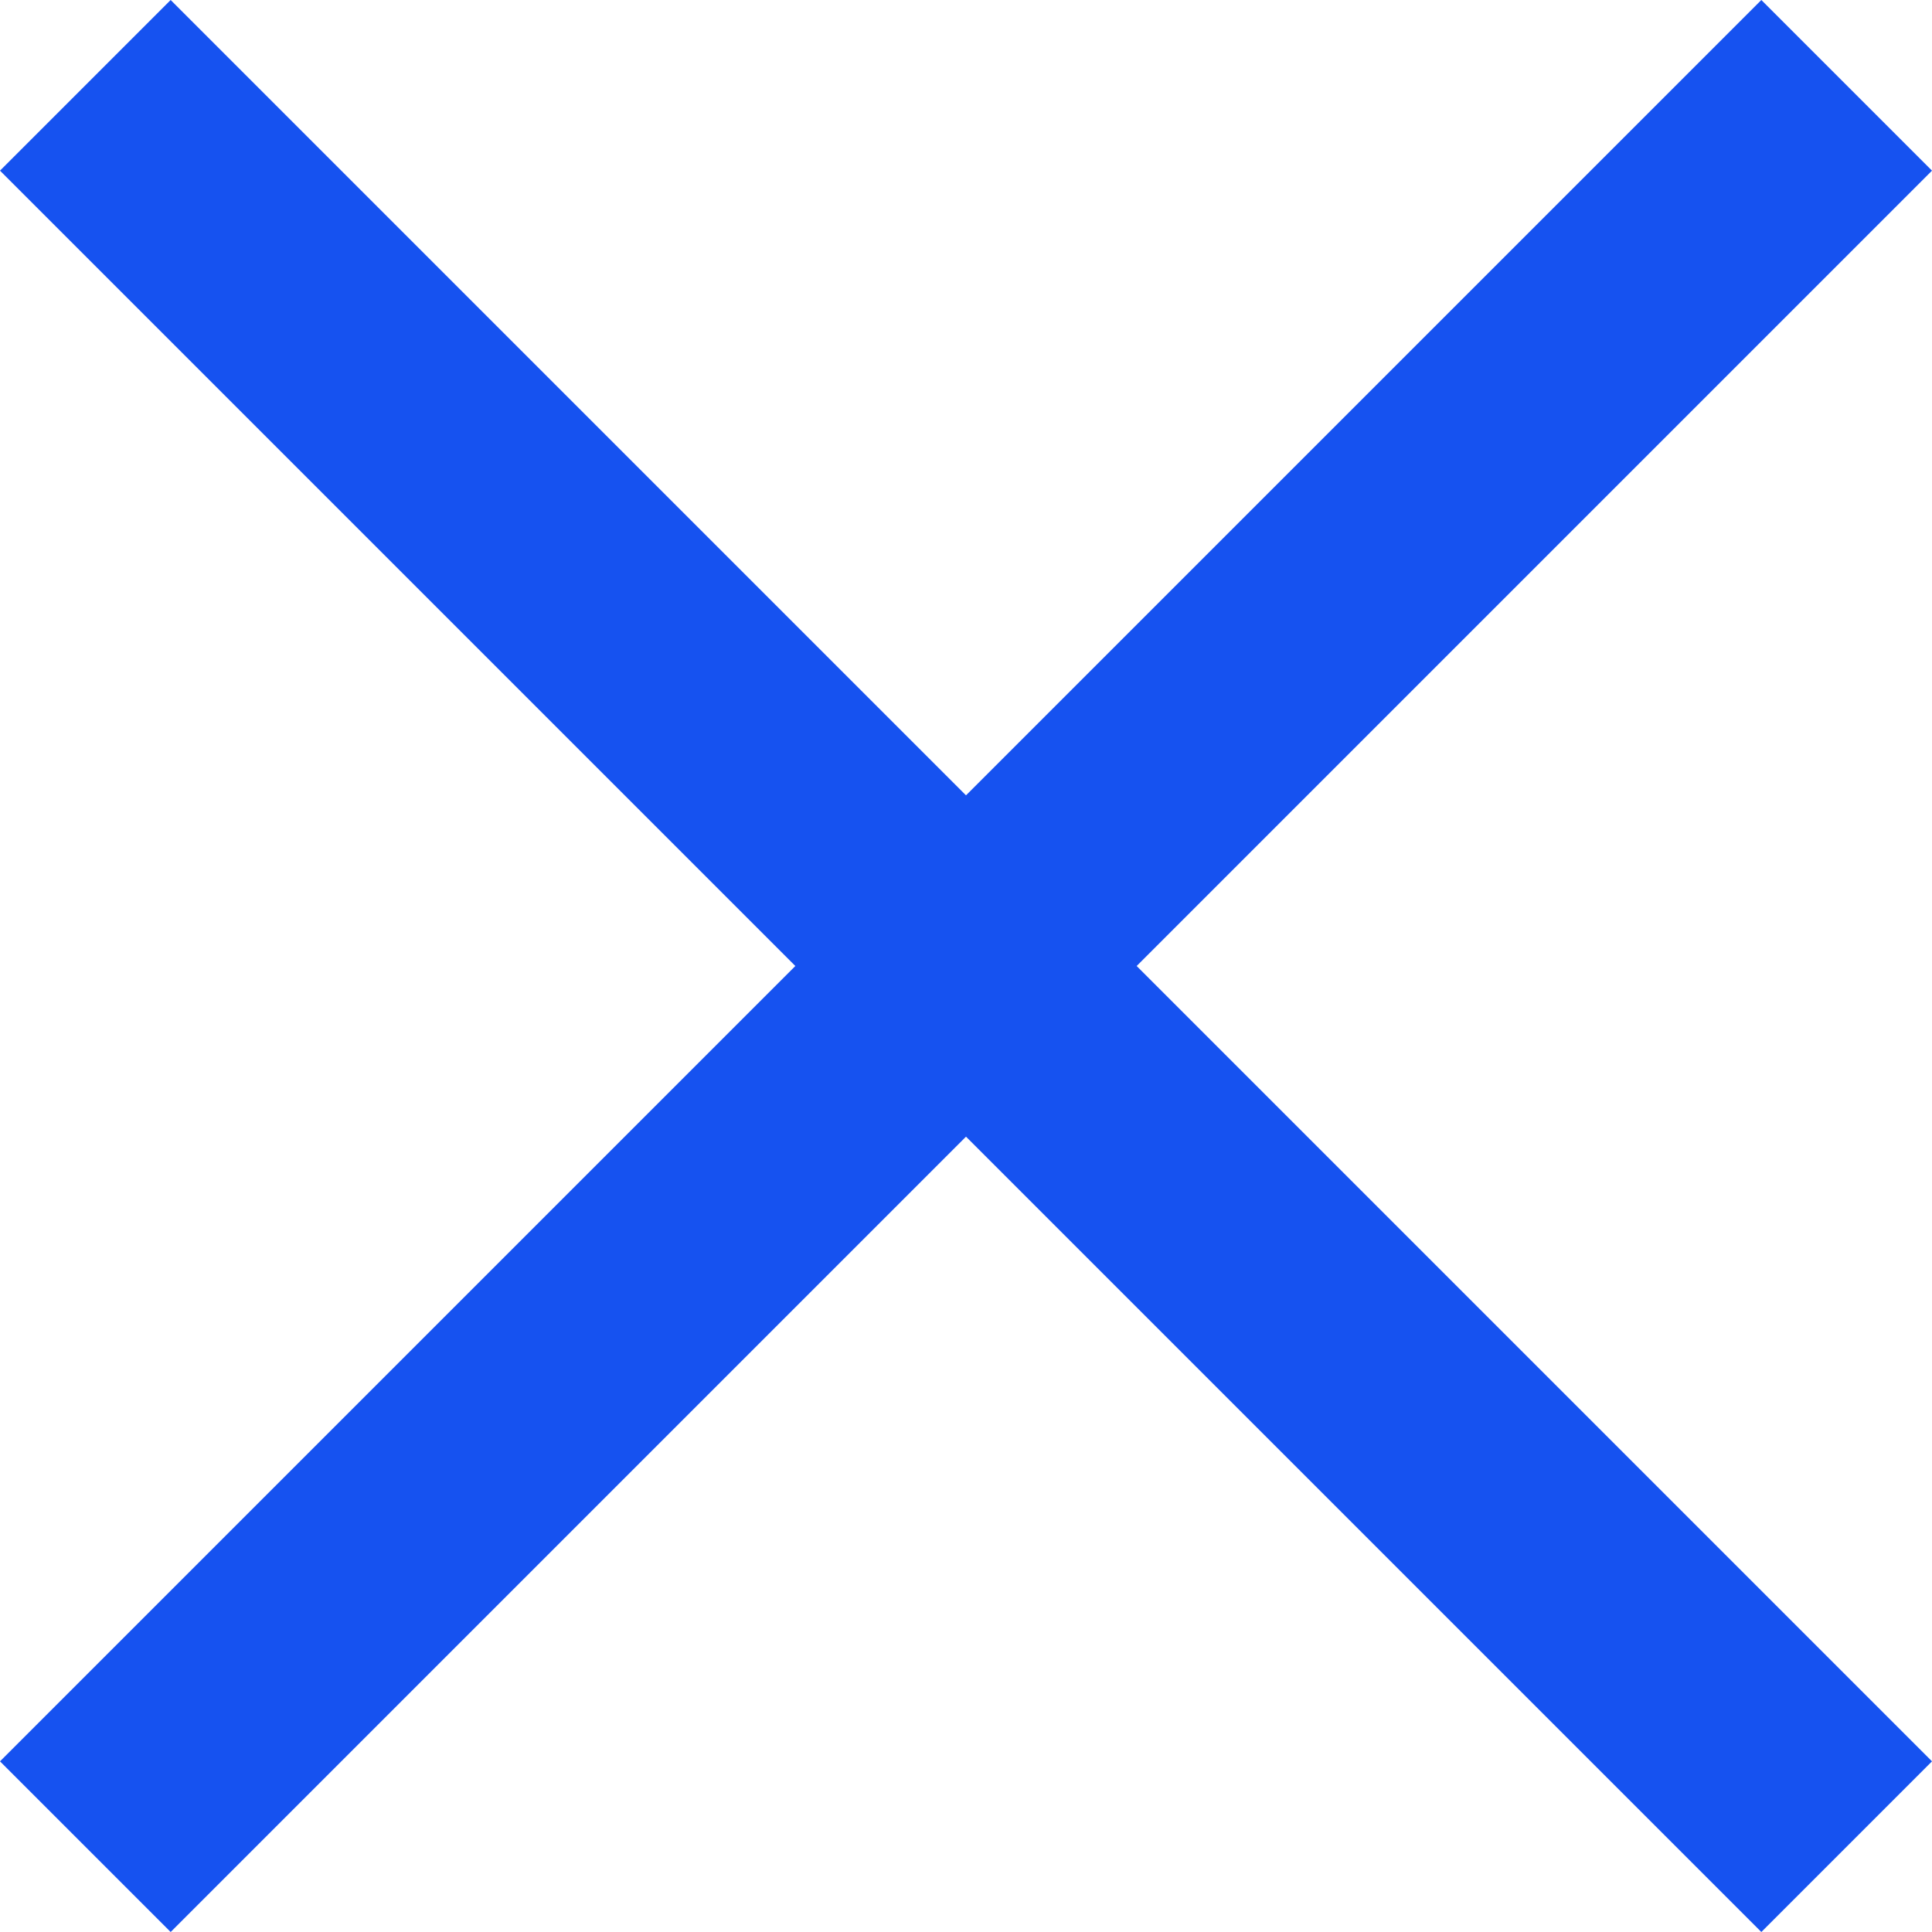
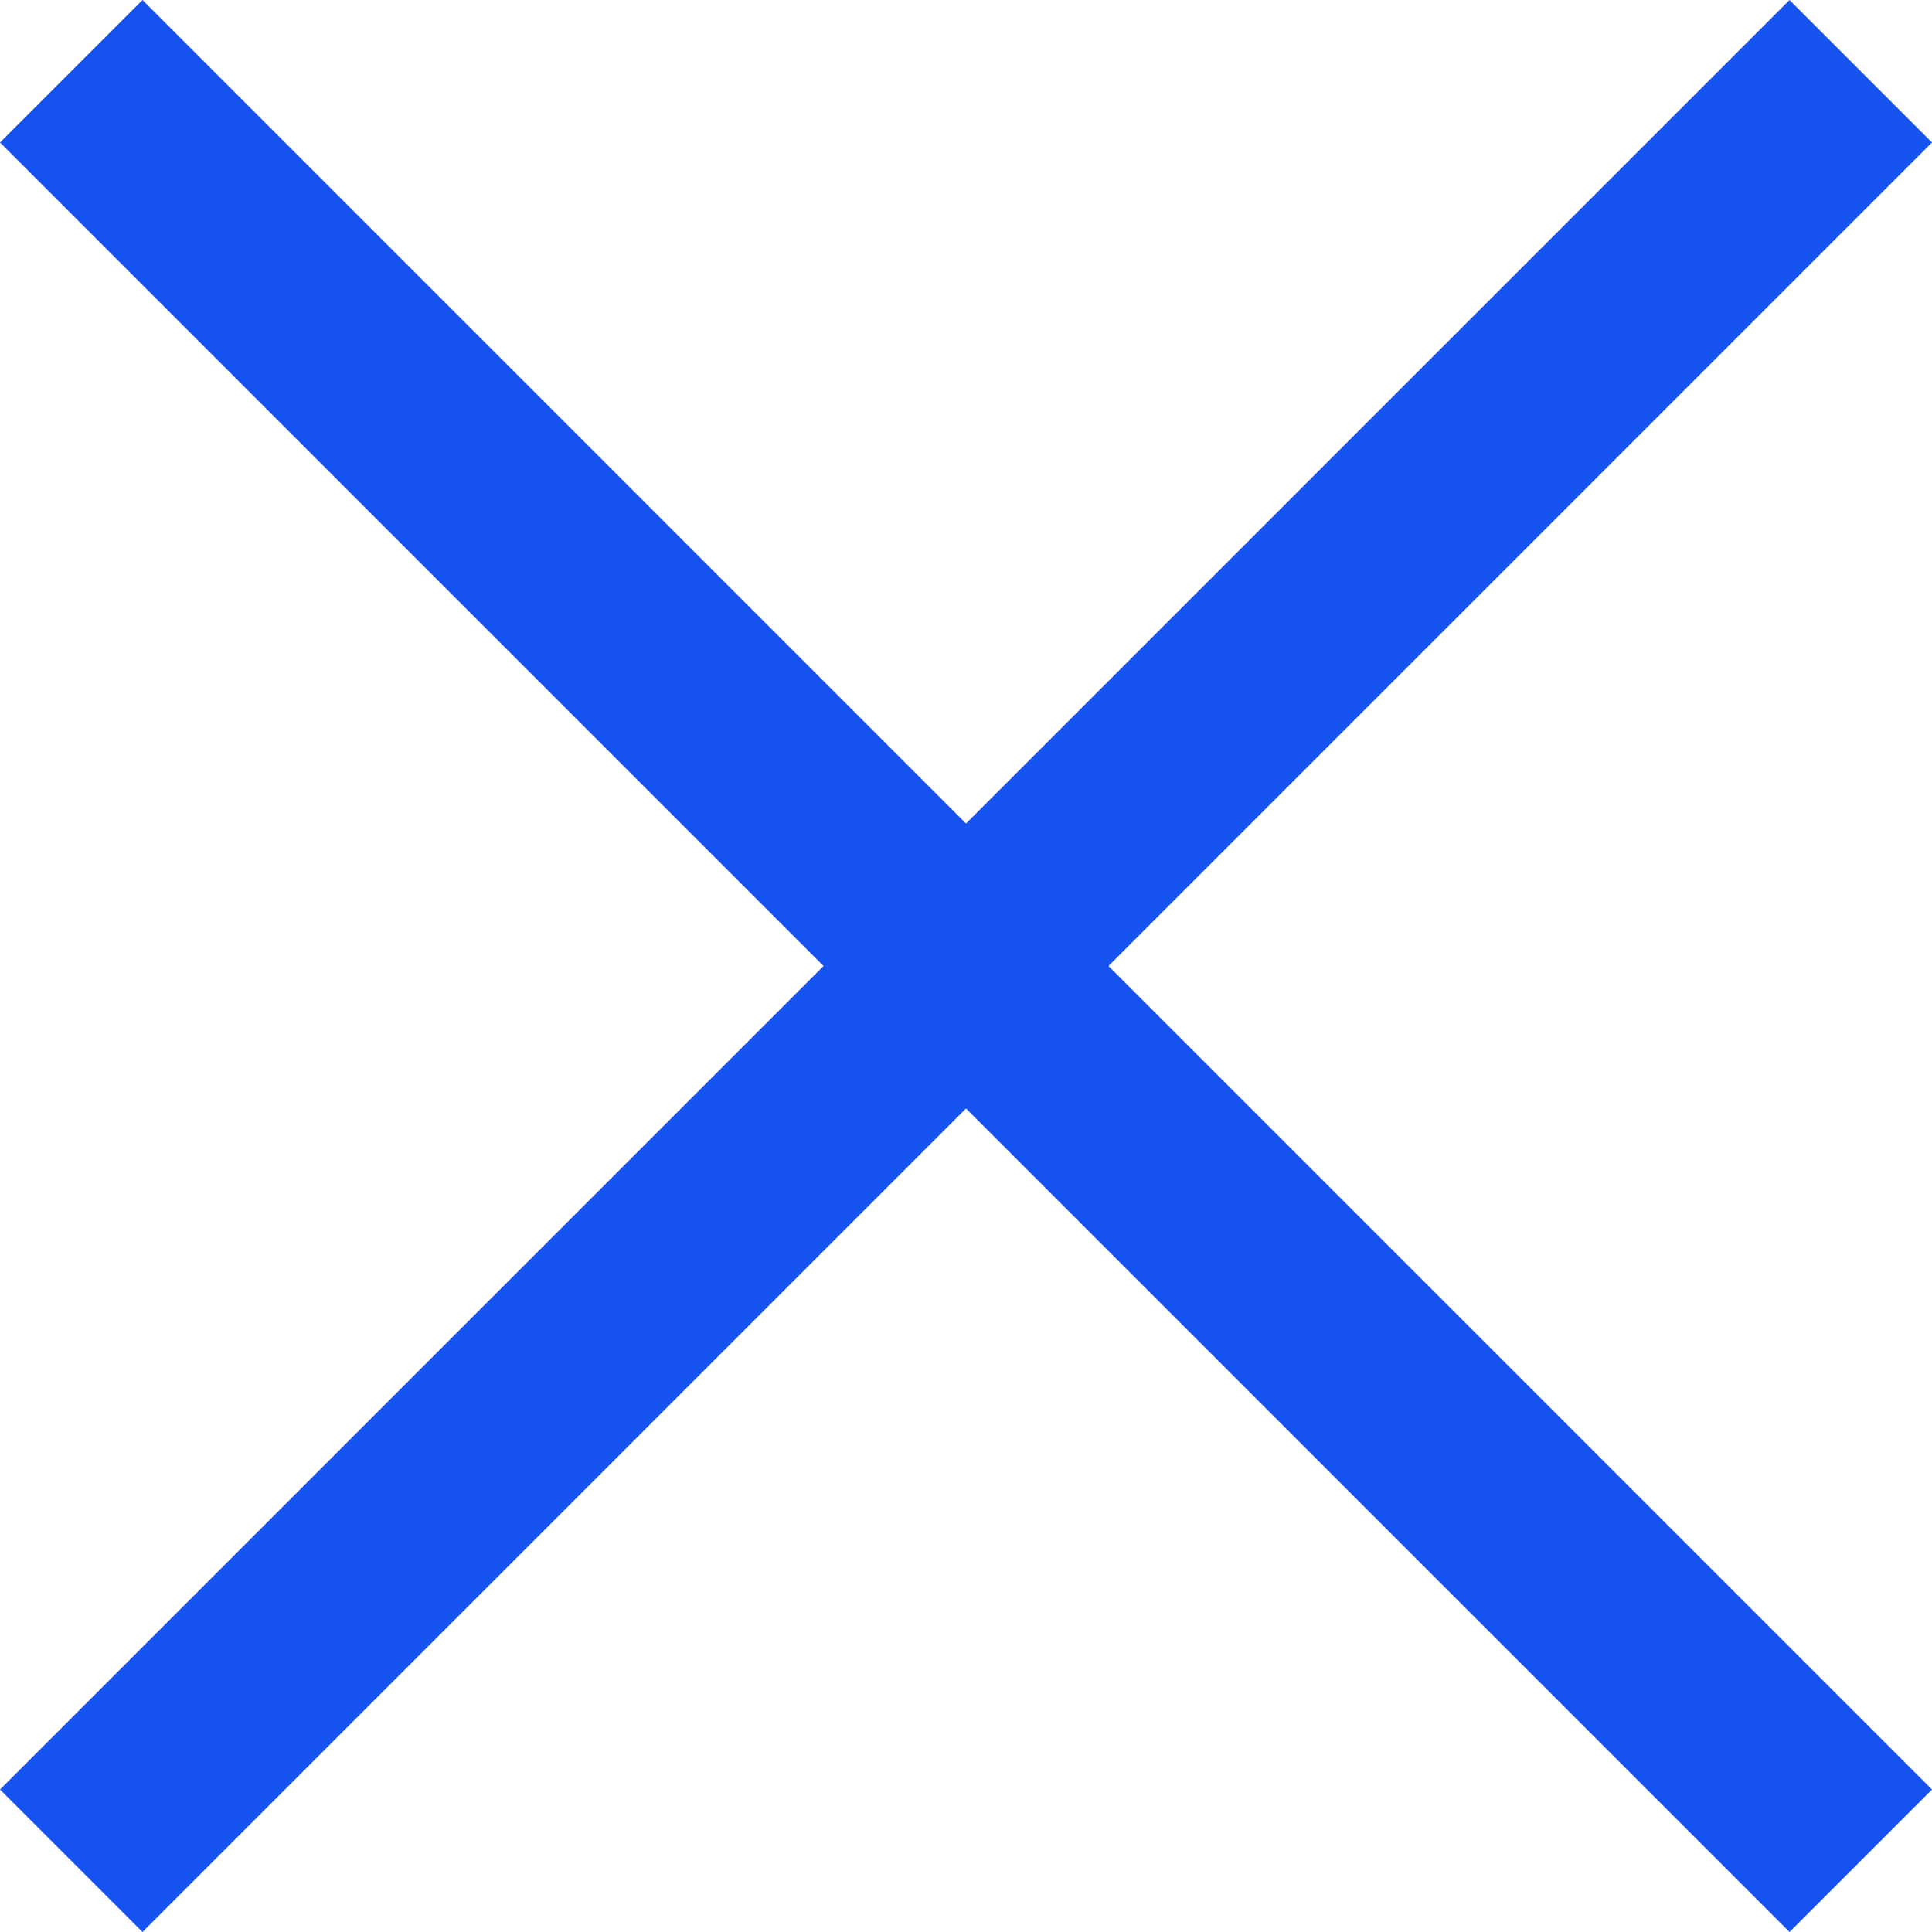
- <svg xmlns="http://www.w3.org/2000/svg" fill="none" viewBox="0 0 12 12">
-   <path fill="#1652F0" d="M12 1.06L10.94 0 6 4.94 1.06 0 0 1.06 4.94 6 0 10.94 1.06 12 6 7.06 10.94 12 12 10.94 7.06 6 12 1.06z" />
+ <svg xmlns="http://www.w3.org/2000/svg" fill="none" viewBox="0 0 24 24">
+   <path fill="#1652F0" d="M24 1.77L22.23 0 12 10.23 1.77 0 0 1.77 10.23 12 0 22.23 1.77 24 12 13.77 22.23 24 24 22.23 13.77 12 24 1.77z" />
</svg>
